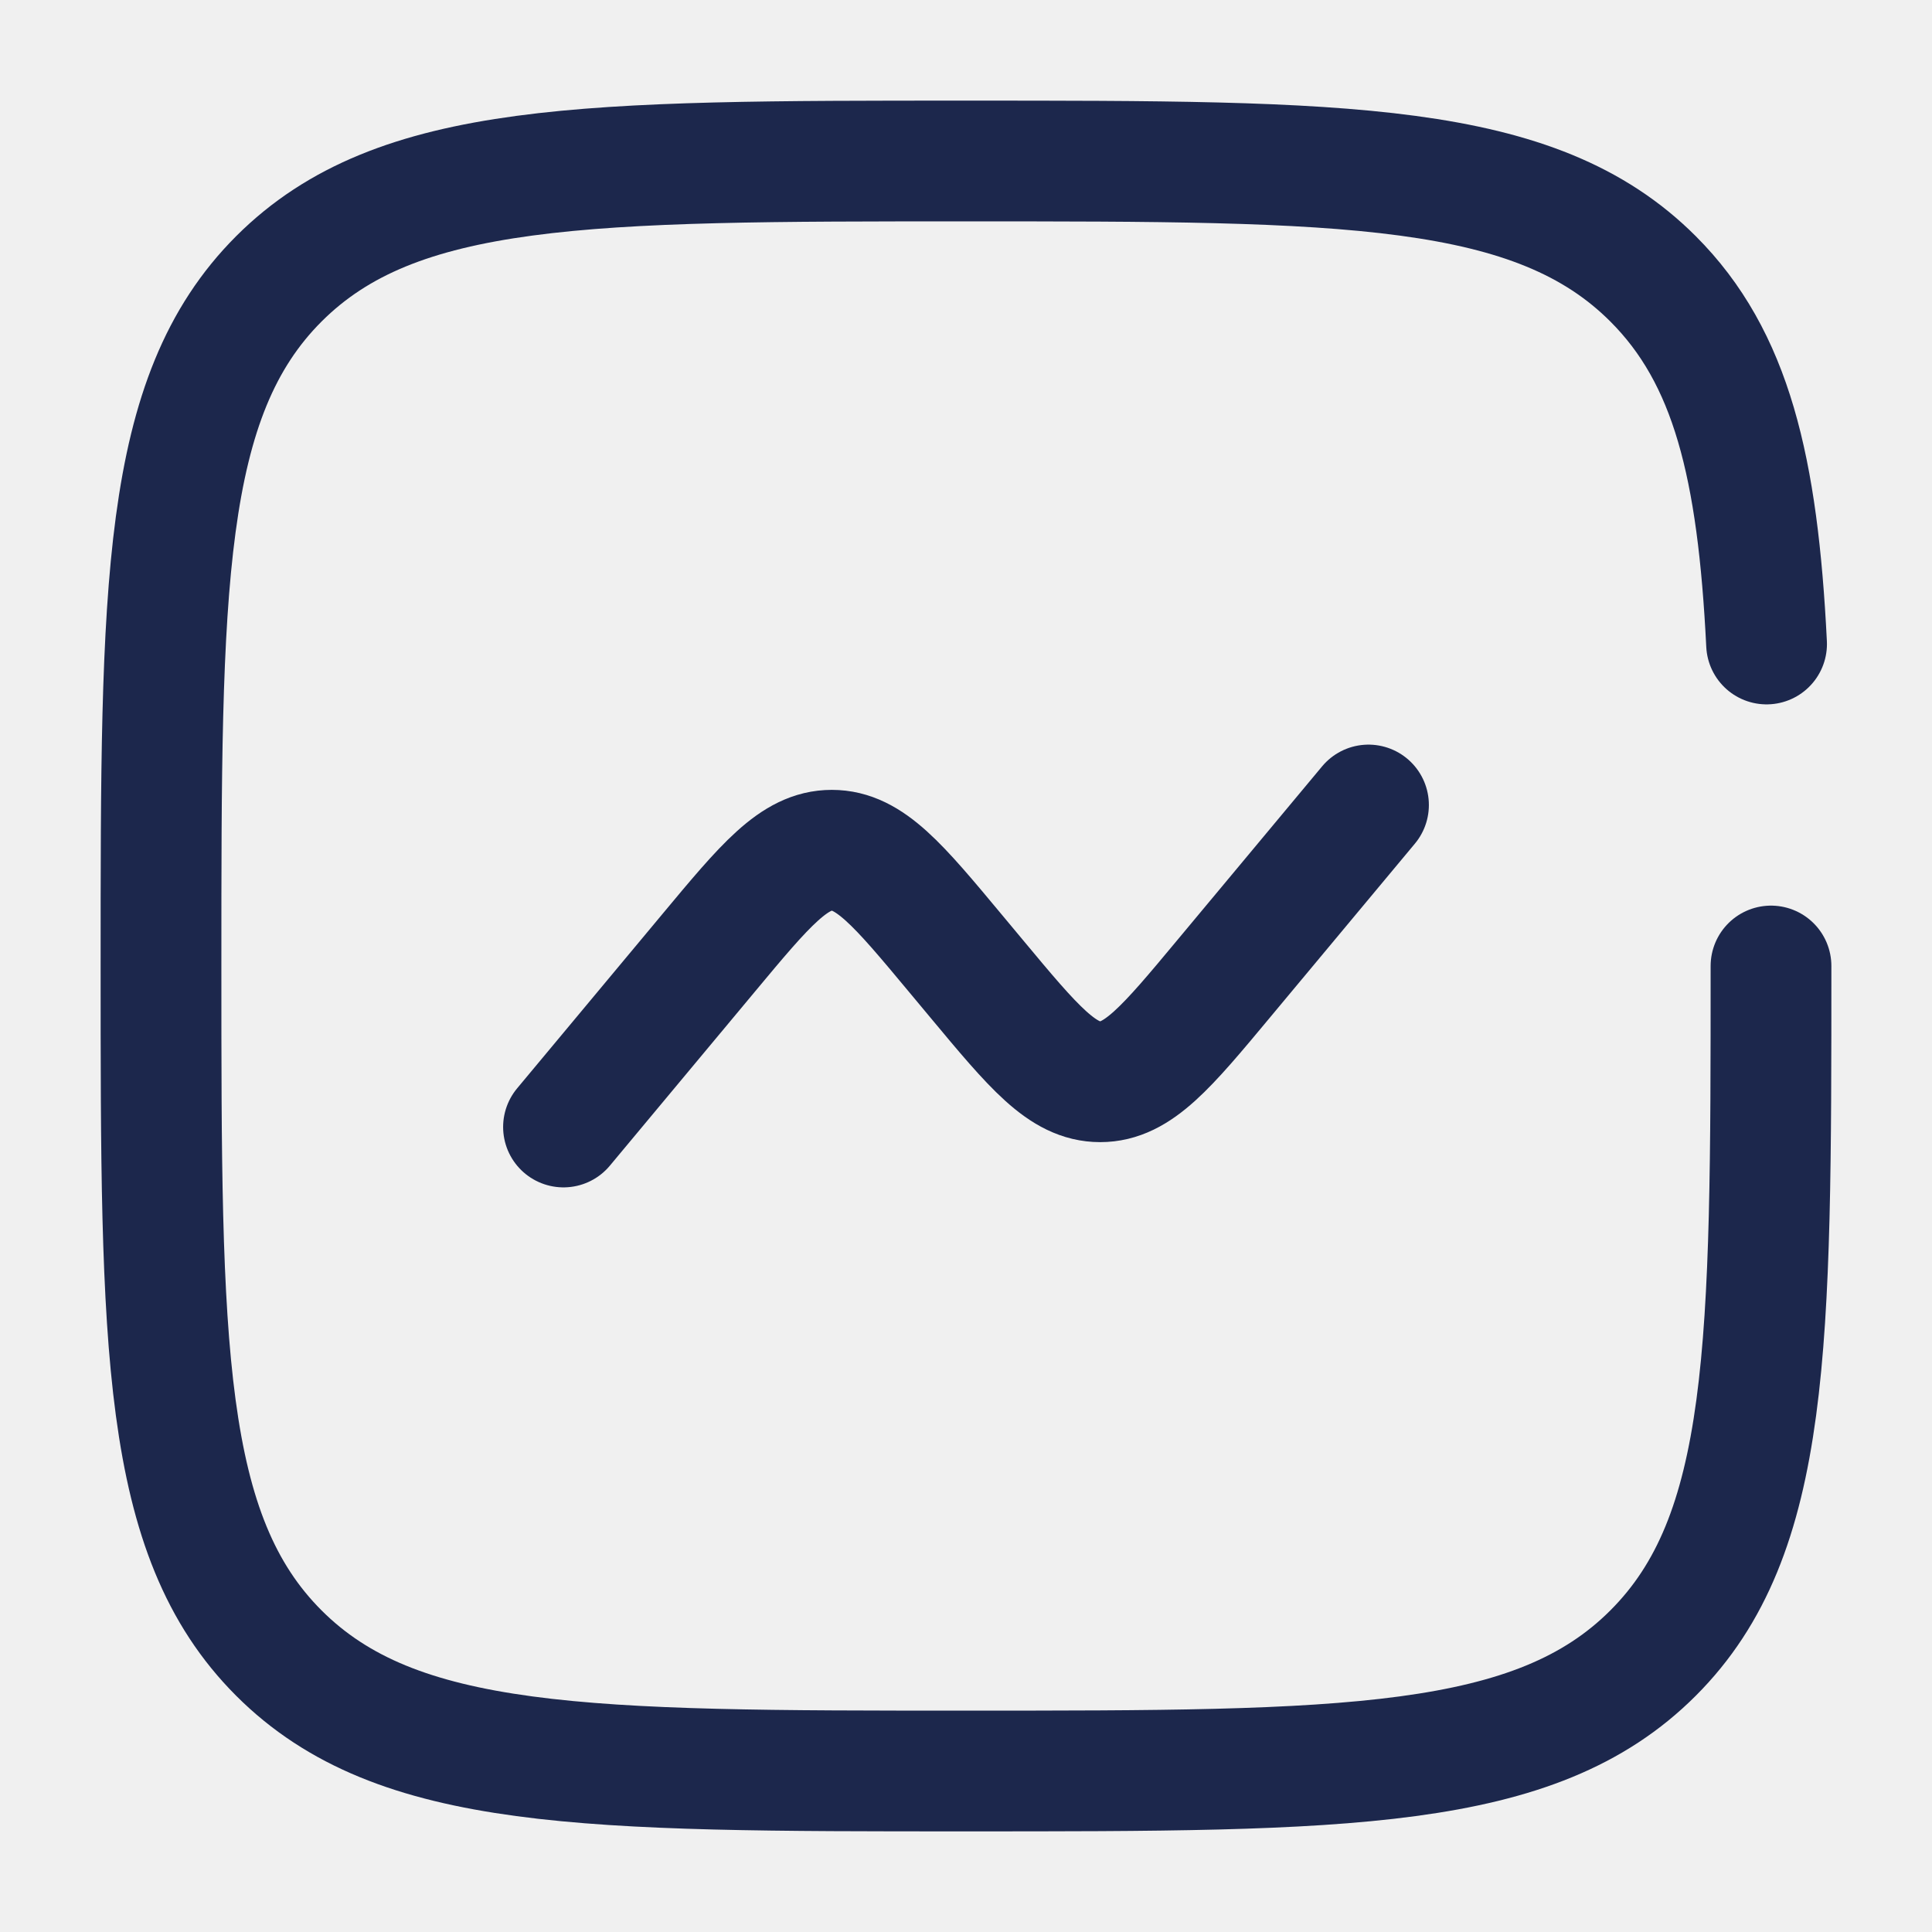
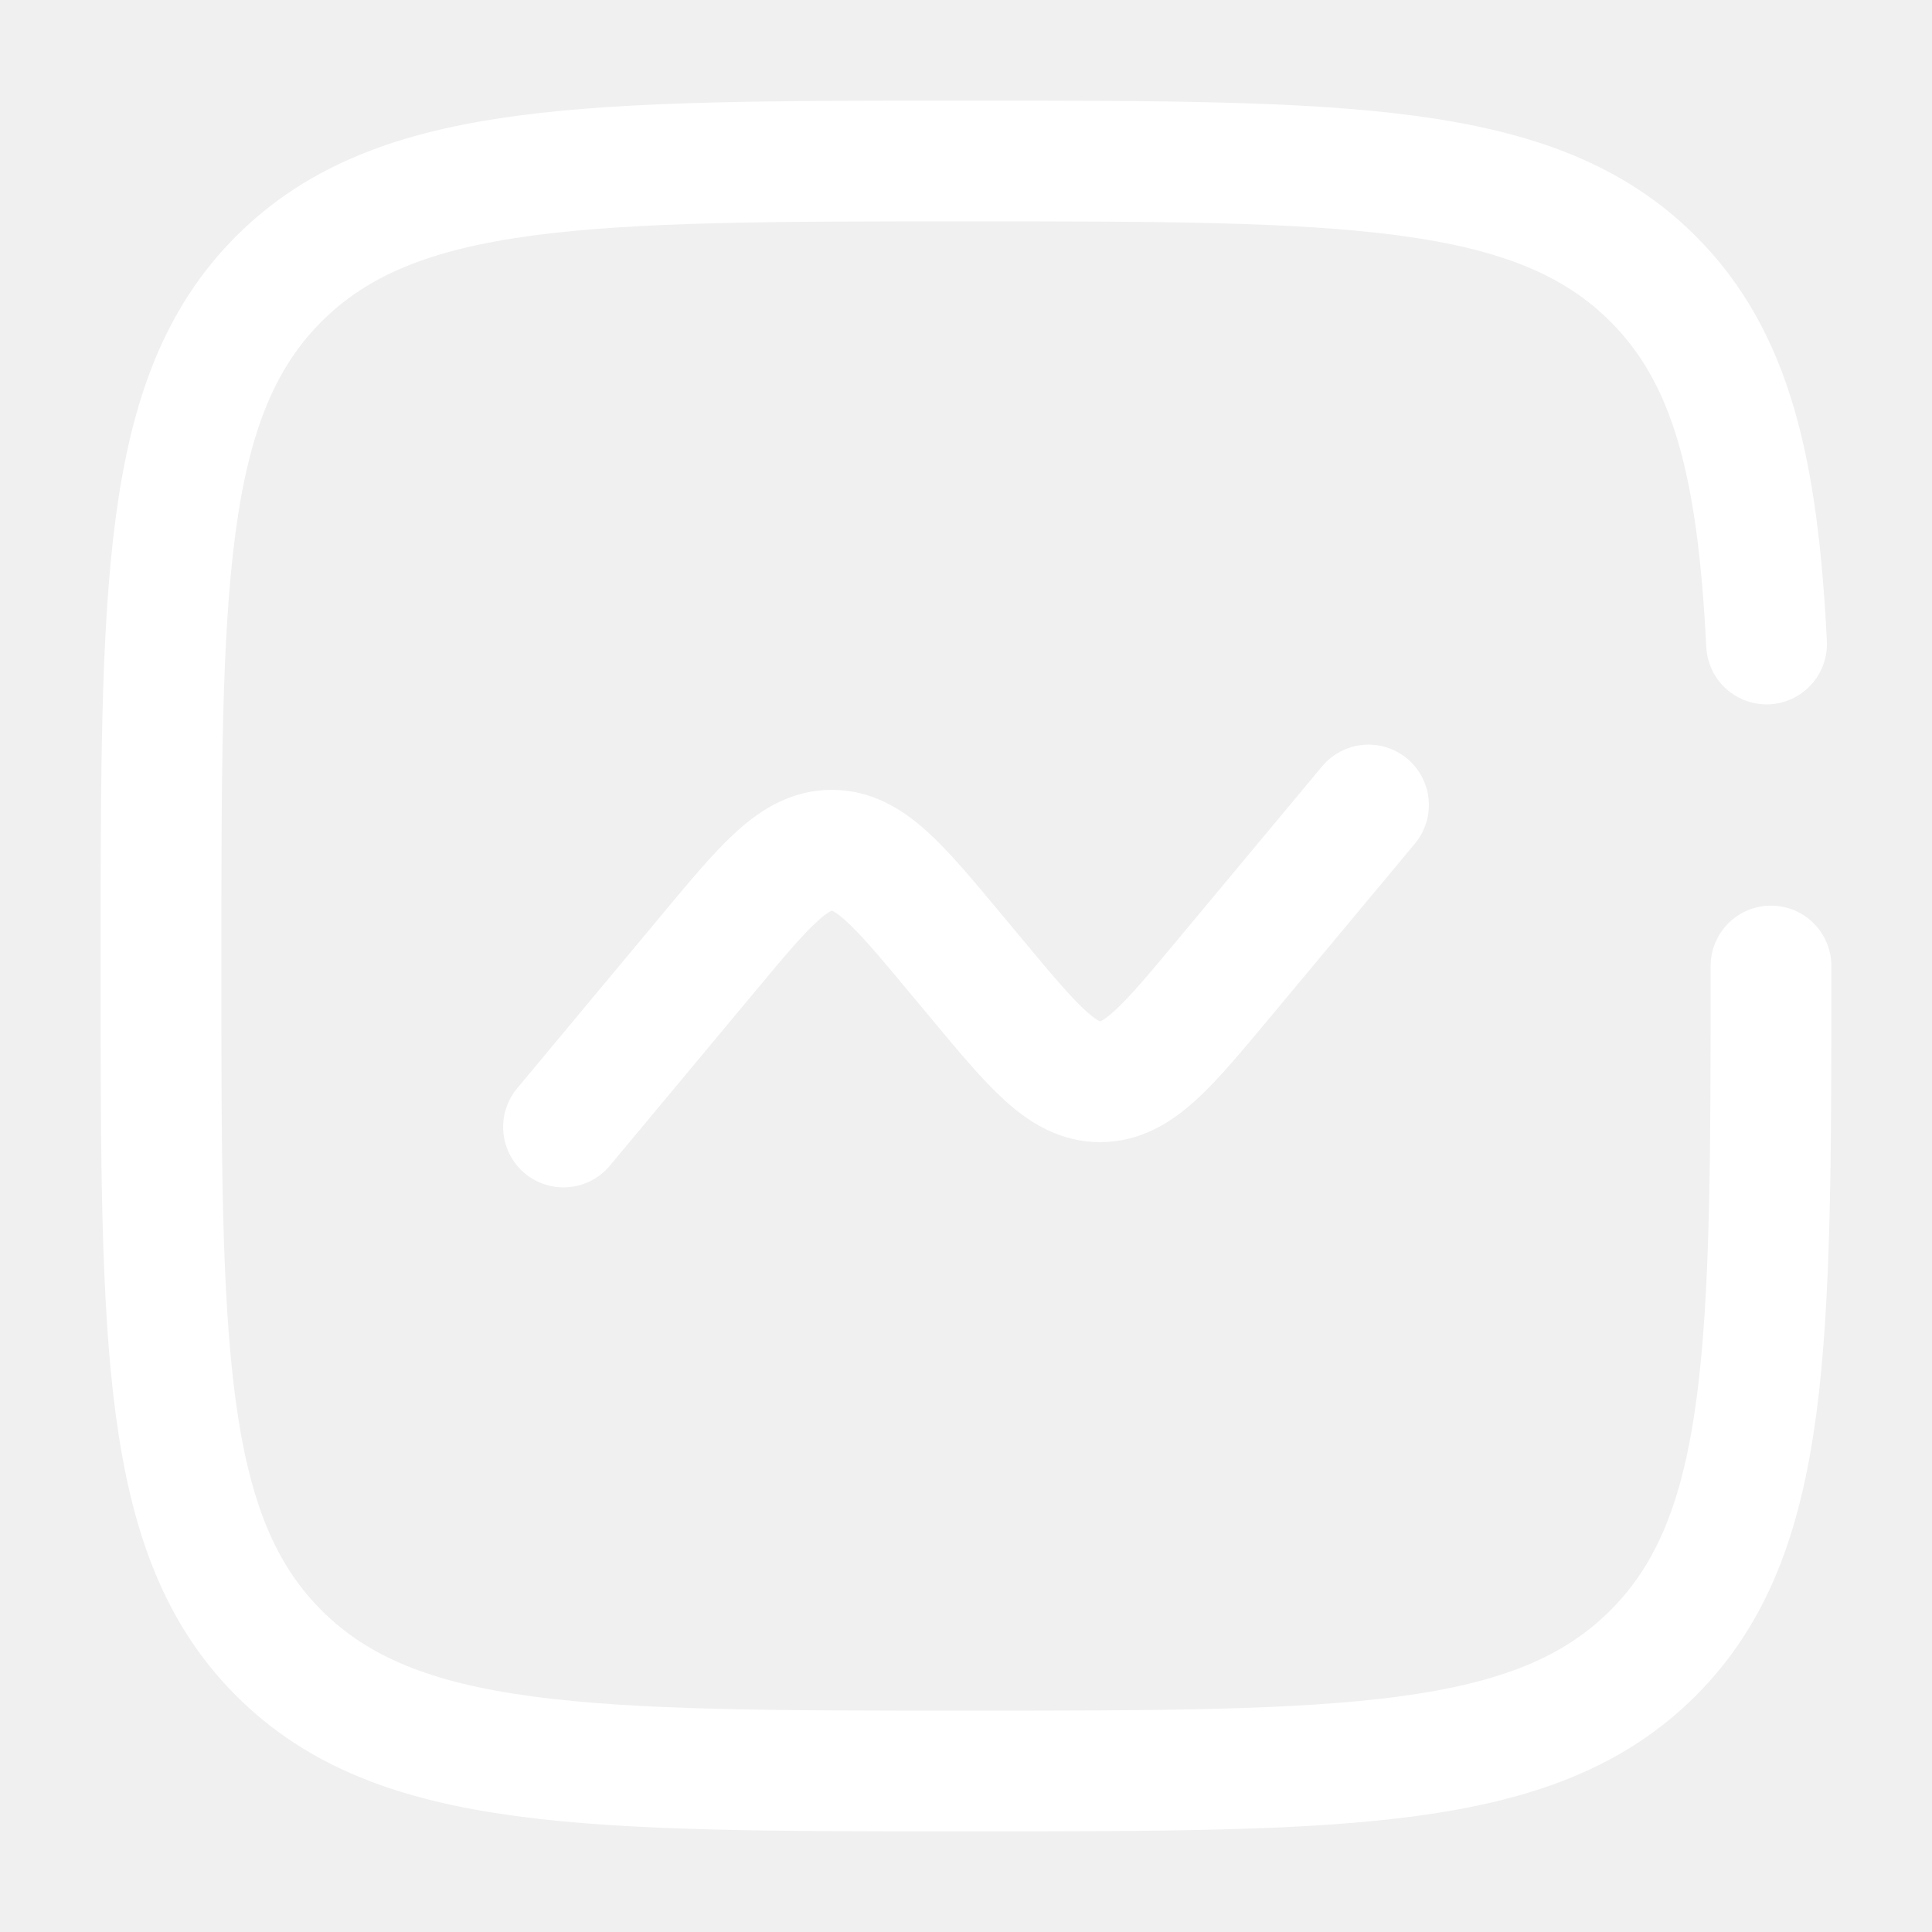
- <svg xmlns="http://www.w3.org/2000/svg" width="800px" height="800px" viewBox="0 0 24 24" fill="none">
-   <path d="M7 14L8.797 11.844C9.509 10.989 9.865 10.562 10.333 10.562C10.802 10.562 11.158 10.989 11.87 11.844L12.13 12.156C12.842 13.011 13.198 13.438 13.667 13.438C14.135 13.438 14.491 13.011 15.203 12.156L17 10" stroke="#1C274C" stroke-width="1.5" stroke-linecap="round" />
-   <path d="M22 12C22 16.714 22 19.071 20.535 20.535C19.071 22 16.714 22 12 22C7.286 22 4.929 22 3.464 20.535C2 19.071 2 16.714 2 12C2 7.286 2 4.929 3.464 3.464C4.929 2 7.286 2 12 2C16.714 2 19.071 2 20.535 3.464C21.509 4.438 21.836 5.807 21.945 8" stroke="#1C274C" stroke-width="1.5" stroke-linecap="round" />
+ <svg xmlns="http://www.w3.org/2000/svg" width="800px" height="800px" viewBox="0 0 24 24" fill="none" transform="rotate(0) scale(1, 1)">
+   <path d="M7 14L8.797 11.844C9.509 10.989 9.865 10.562 10.333 10.562C10.802 10.562 11.158 10.989 11.87 11.844L12.13 12.156C12.842 13.011 13.198 13.438 13.667 13.438C14.135 13.438 14.491 13.011 15.203 12.156L17 10" stroke="#ffffff" stroke-width="1.5" stroke-linecap="round" />
+   <path d="M22 12C22 16.714 22 19.071 20.535 20.535C19.071 22 16.714 22 12 22C7.286 22 4.929 22 3.464 20.535C2 19.071 2 16.714 2 12C2 7.286 2 4.929 3.464 3.464C4.929 2 7.286 2 12 2C16.714 2 19.071 2 20.535 3.464C21.509 4.438 21.836 5.807 21.945 8" stroke="#ffffff" stroke-width="1.5" stroke-linecap="round" />
</svg>
